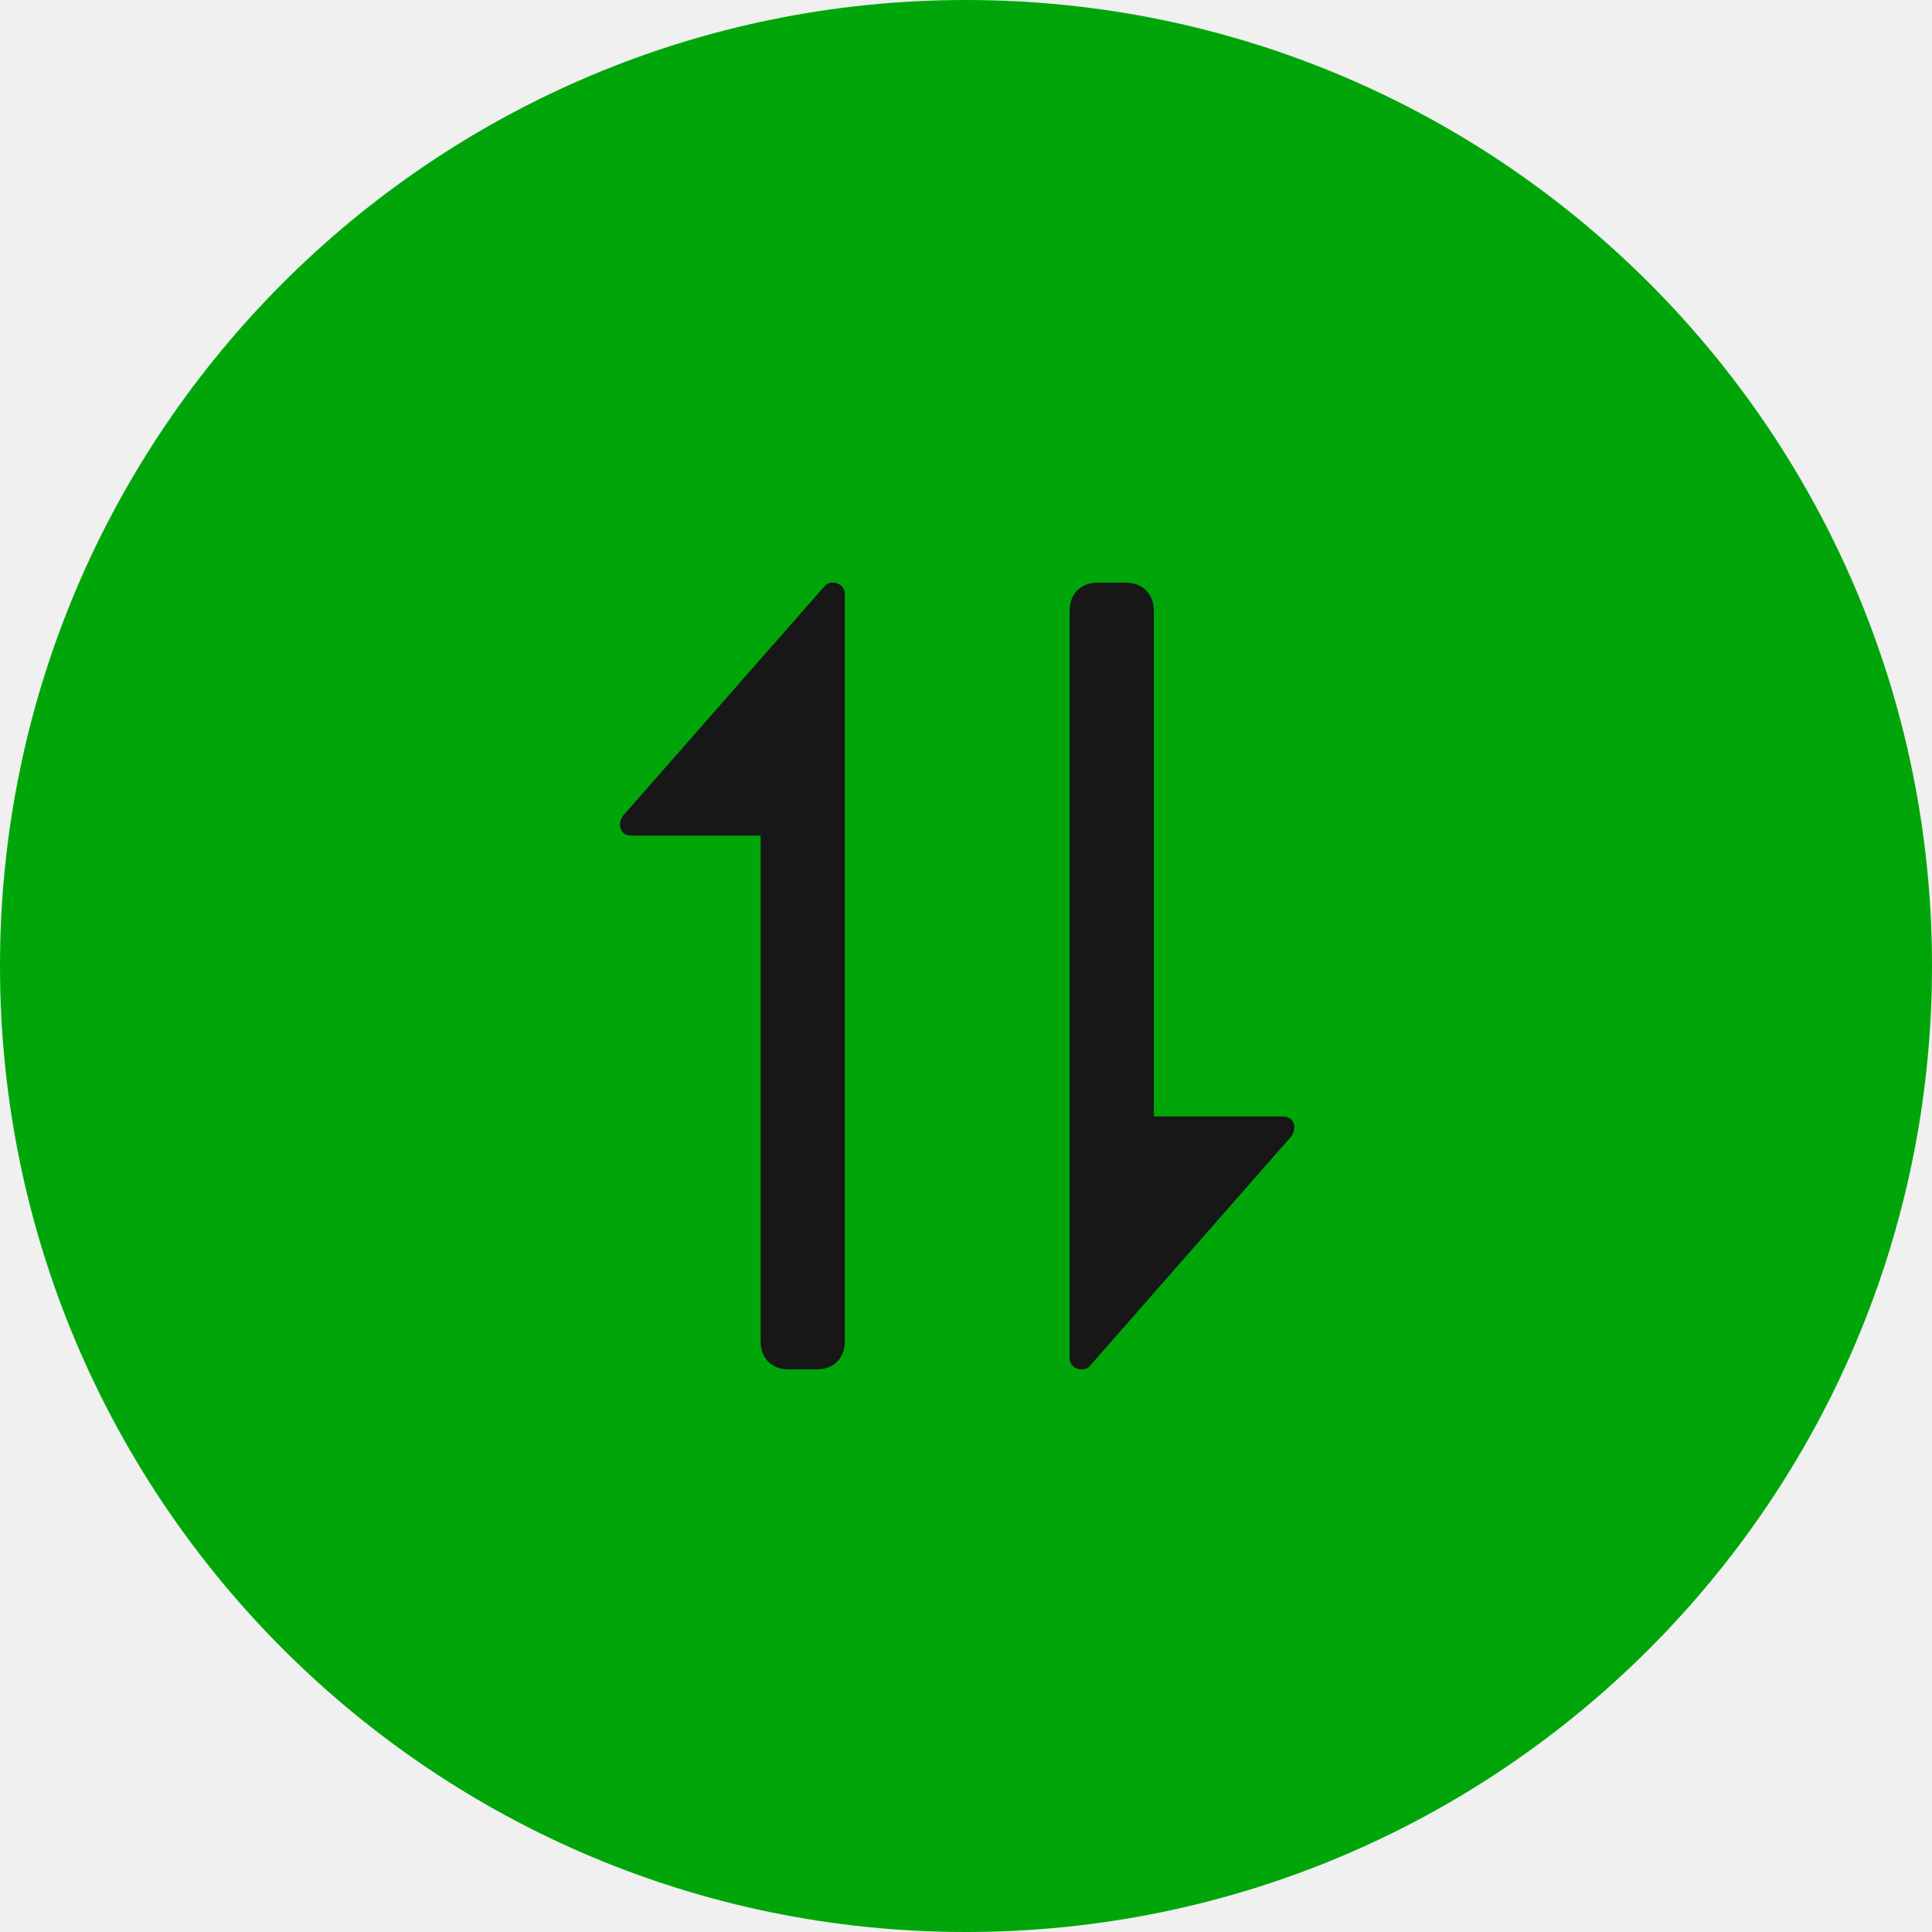
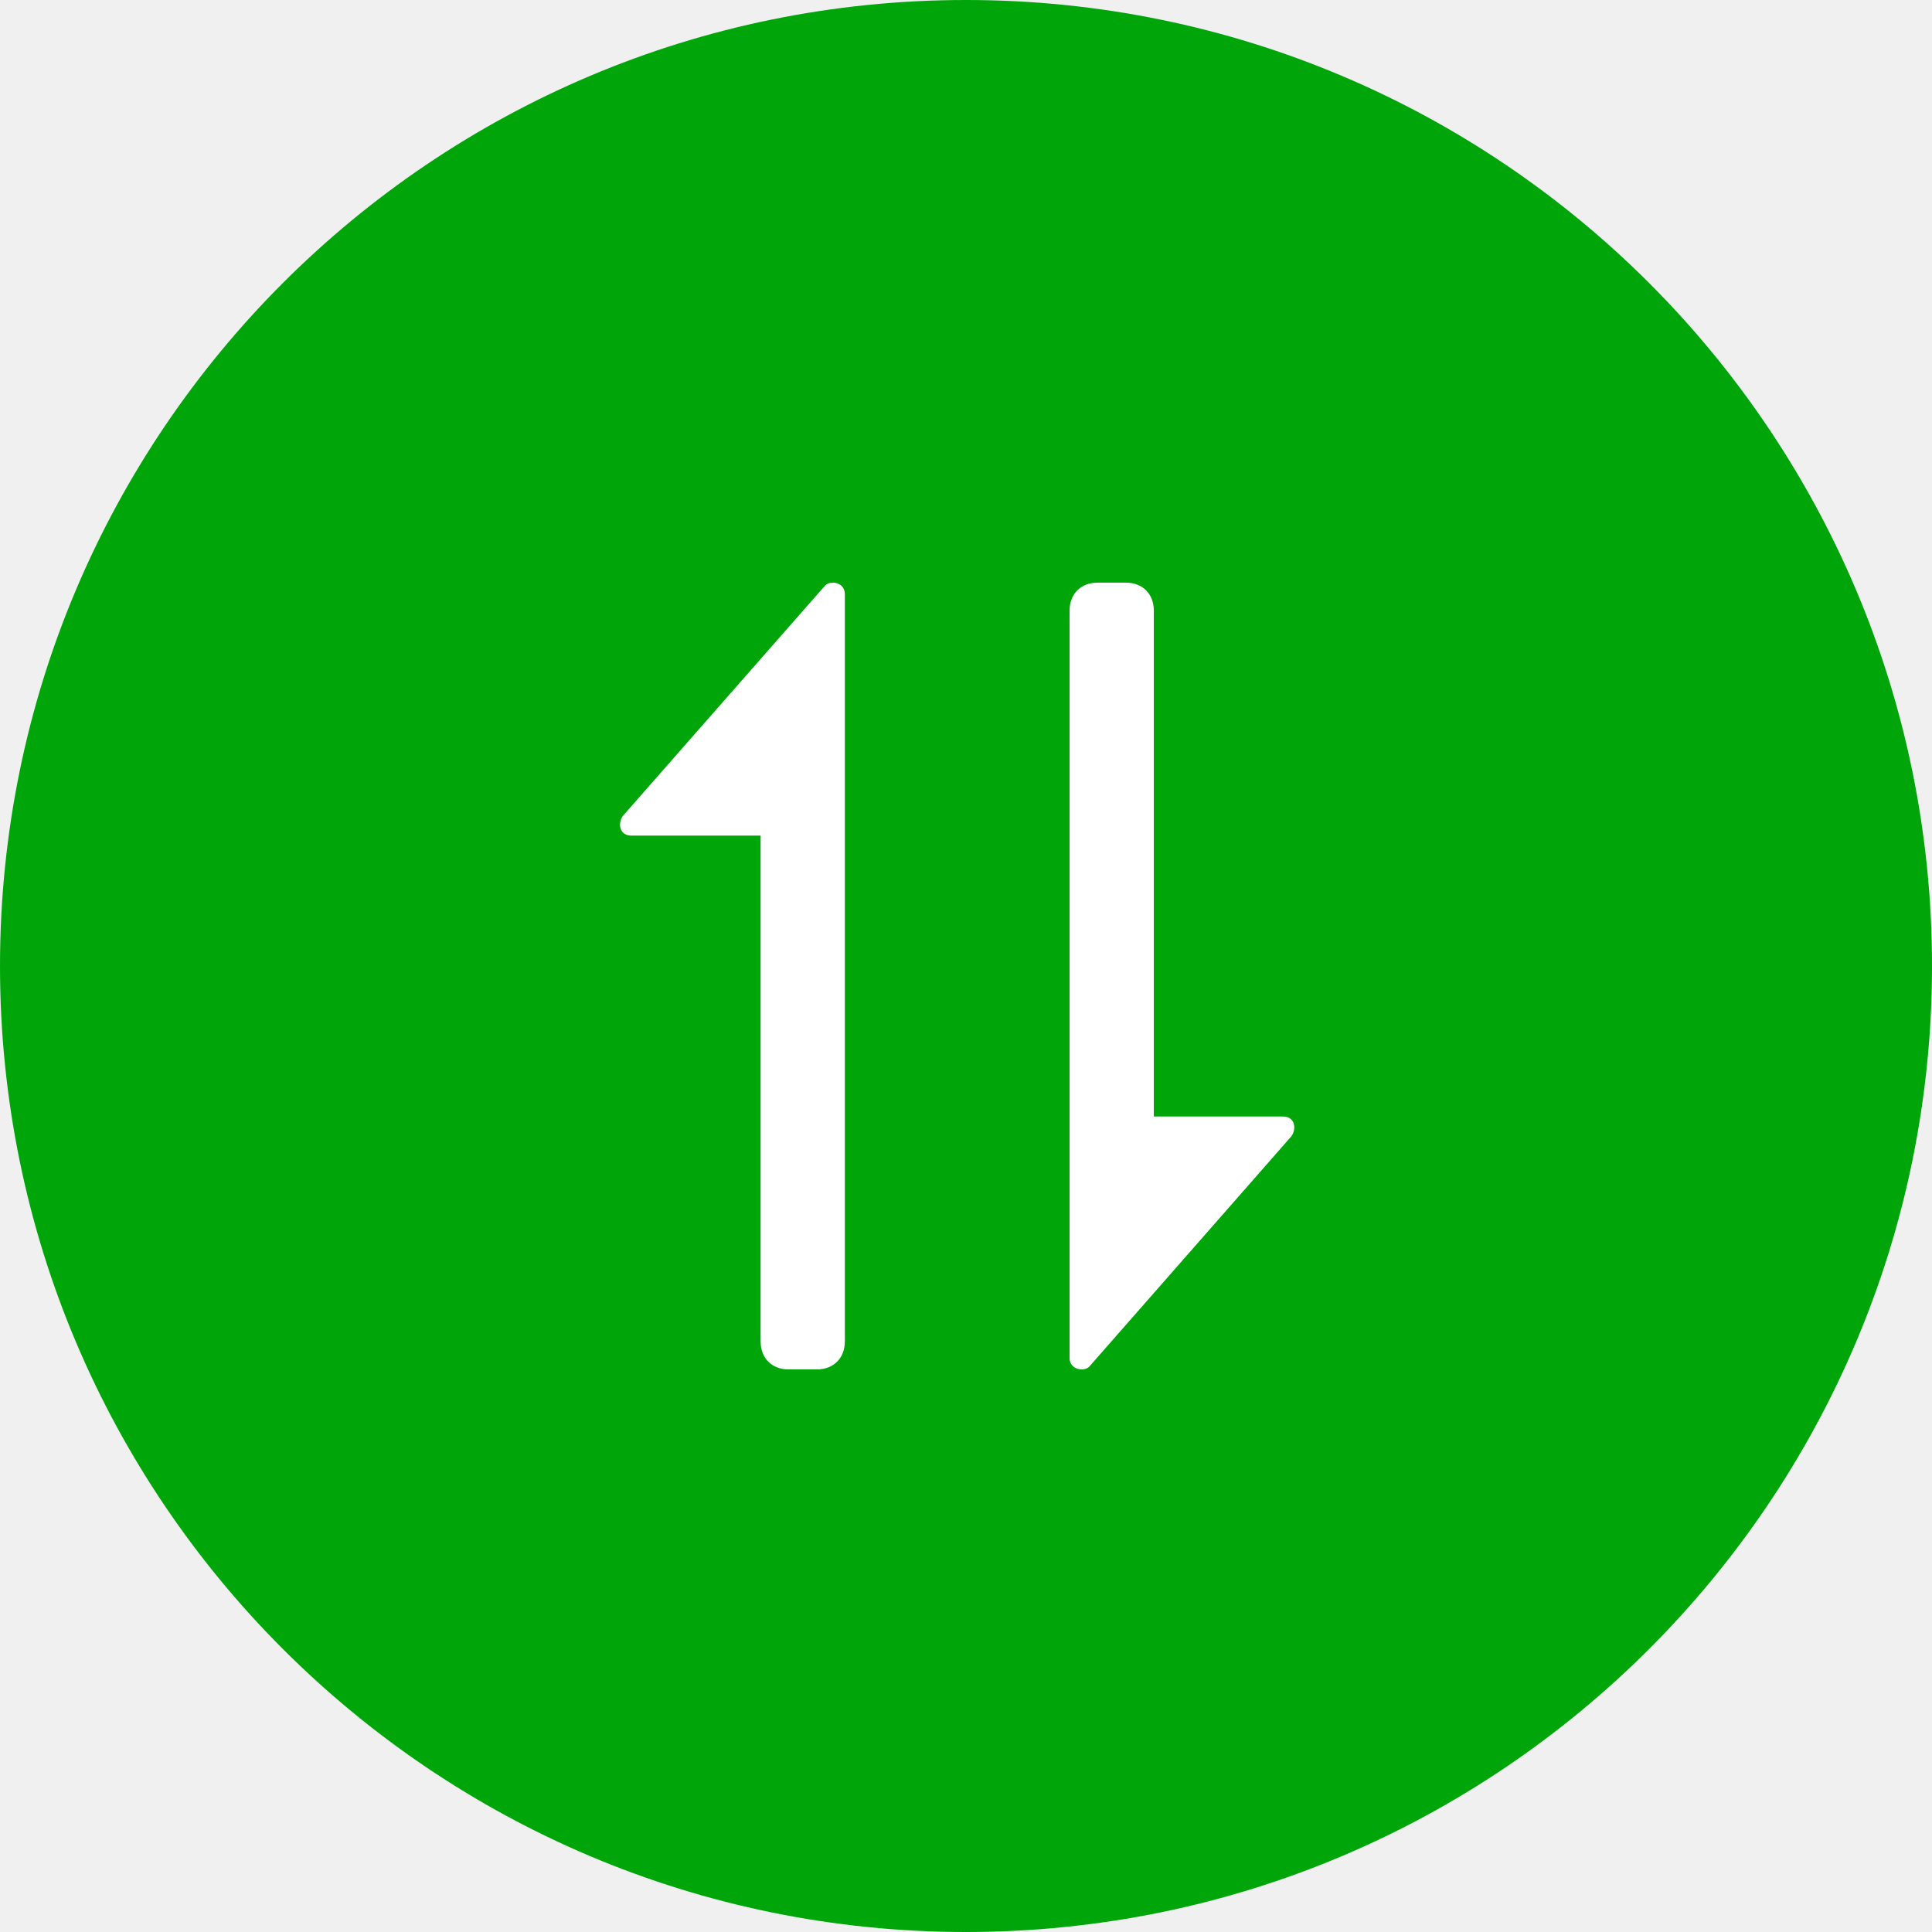
<svg xmlns="http://www.w3.org/2000/svg" width="42" height="42" viewBox="0 0 42 42" fill="none">
  <circle cx="21" cy="21" r="21" fill="#00A609" />
-   <path d="M17.939 12.727C18.061 12.605 18.366 12.666 18.366 12.91V29.16C18.366 29.526 18.122 29.77 17.756 29.77H17.145C16.779 29.77 16.535 29.526 16.535 29.16V18.165H13.723C13.479 18.165 13.418 17.921 13.54 17.738L17.939 12.727ZM23.863 12.666H24.473C24.839 12.666 25.083 12.91 25.083 13.276V24.272H27.893C28.137 24.272 28.198 24.516 28.076 24.699L23.68 29.709C23.557 29.831 23.252 29.77 23.252 29.526V13.276C23.252 12.91 23.496 12.666 23.863 12.666Z" fill="#171717" />
+   <path d="M17.939 12.727C18.061 12.605 18.366 12.666 18.366 12.91V29.16C18.366 29.526 18.122 29.77 17.756 29.77H17.145C16.779 29.77 16.535 29.526 16.535 29.16V18.165H13.723C13.479 18.165 13.418 17.921 13.54 17.738L17.939 12.727ZM23.863 12.666H24.473C24.839 12.666 25.083 12.91 25.083 13.276V24.272H27.893C28.137 24.272 28.198 24.516 28.076 24.699L23.68 29.709C23.557 29.831 23.252 29.77 23.252 29.526V13.276C23.252 12.91 23.496 12.666 23.863 12.666Z" fill="white" />
</svg>
